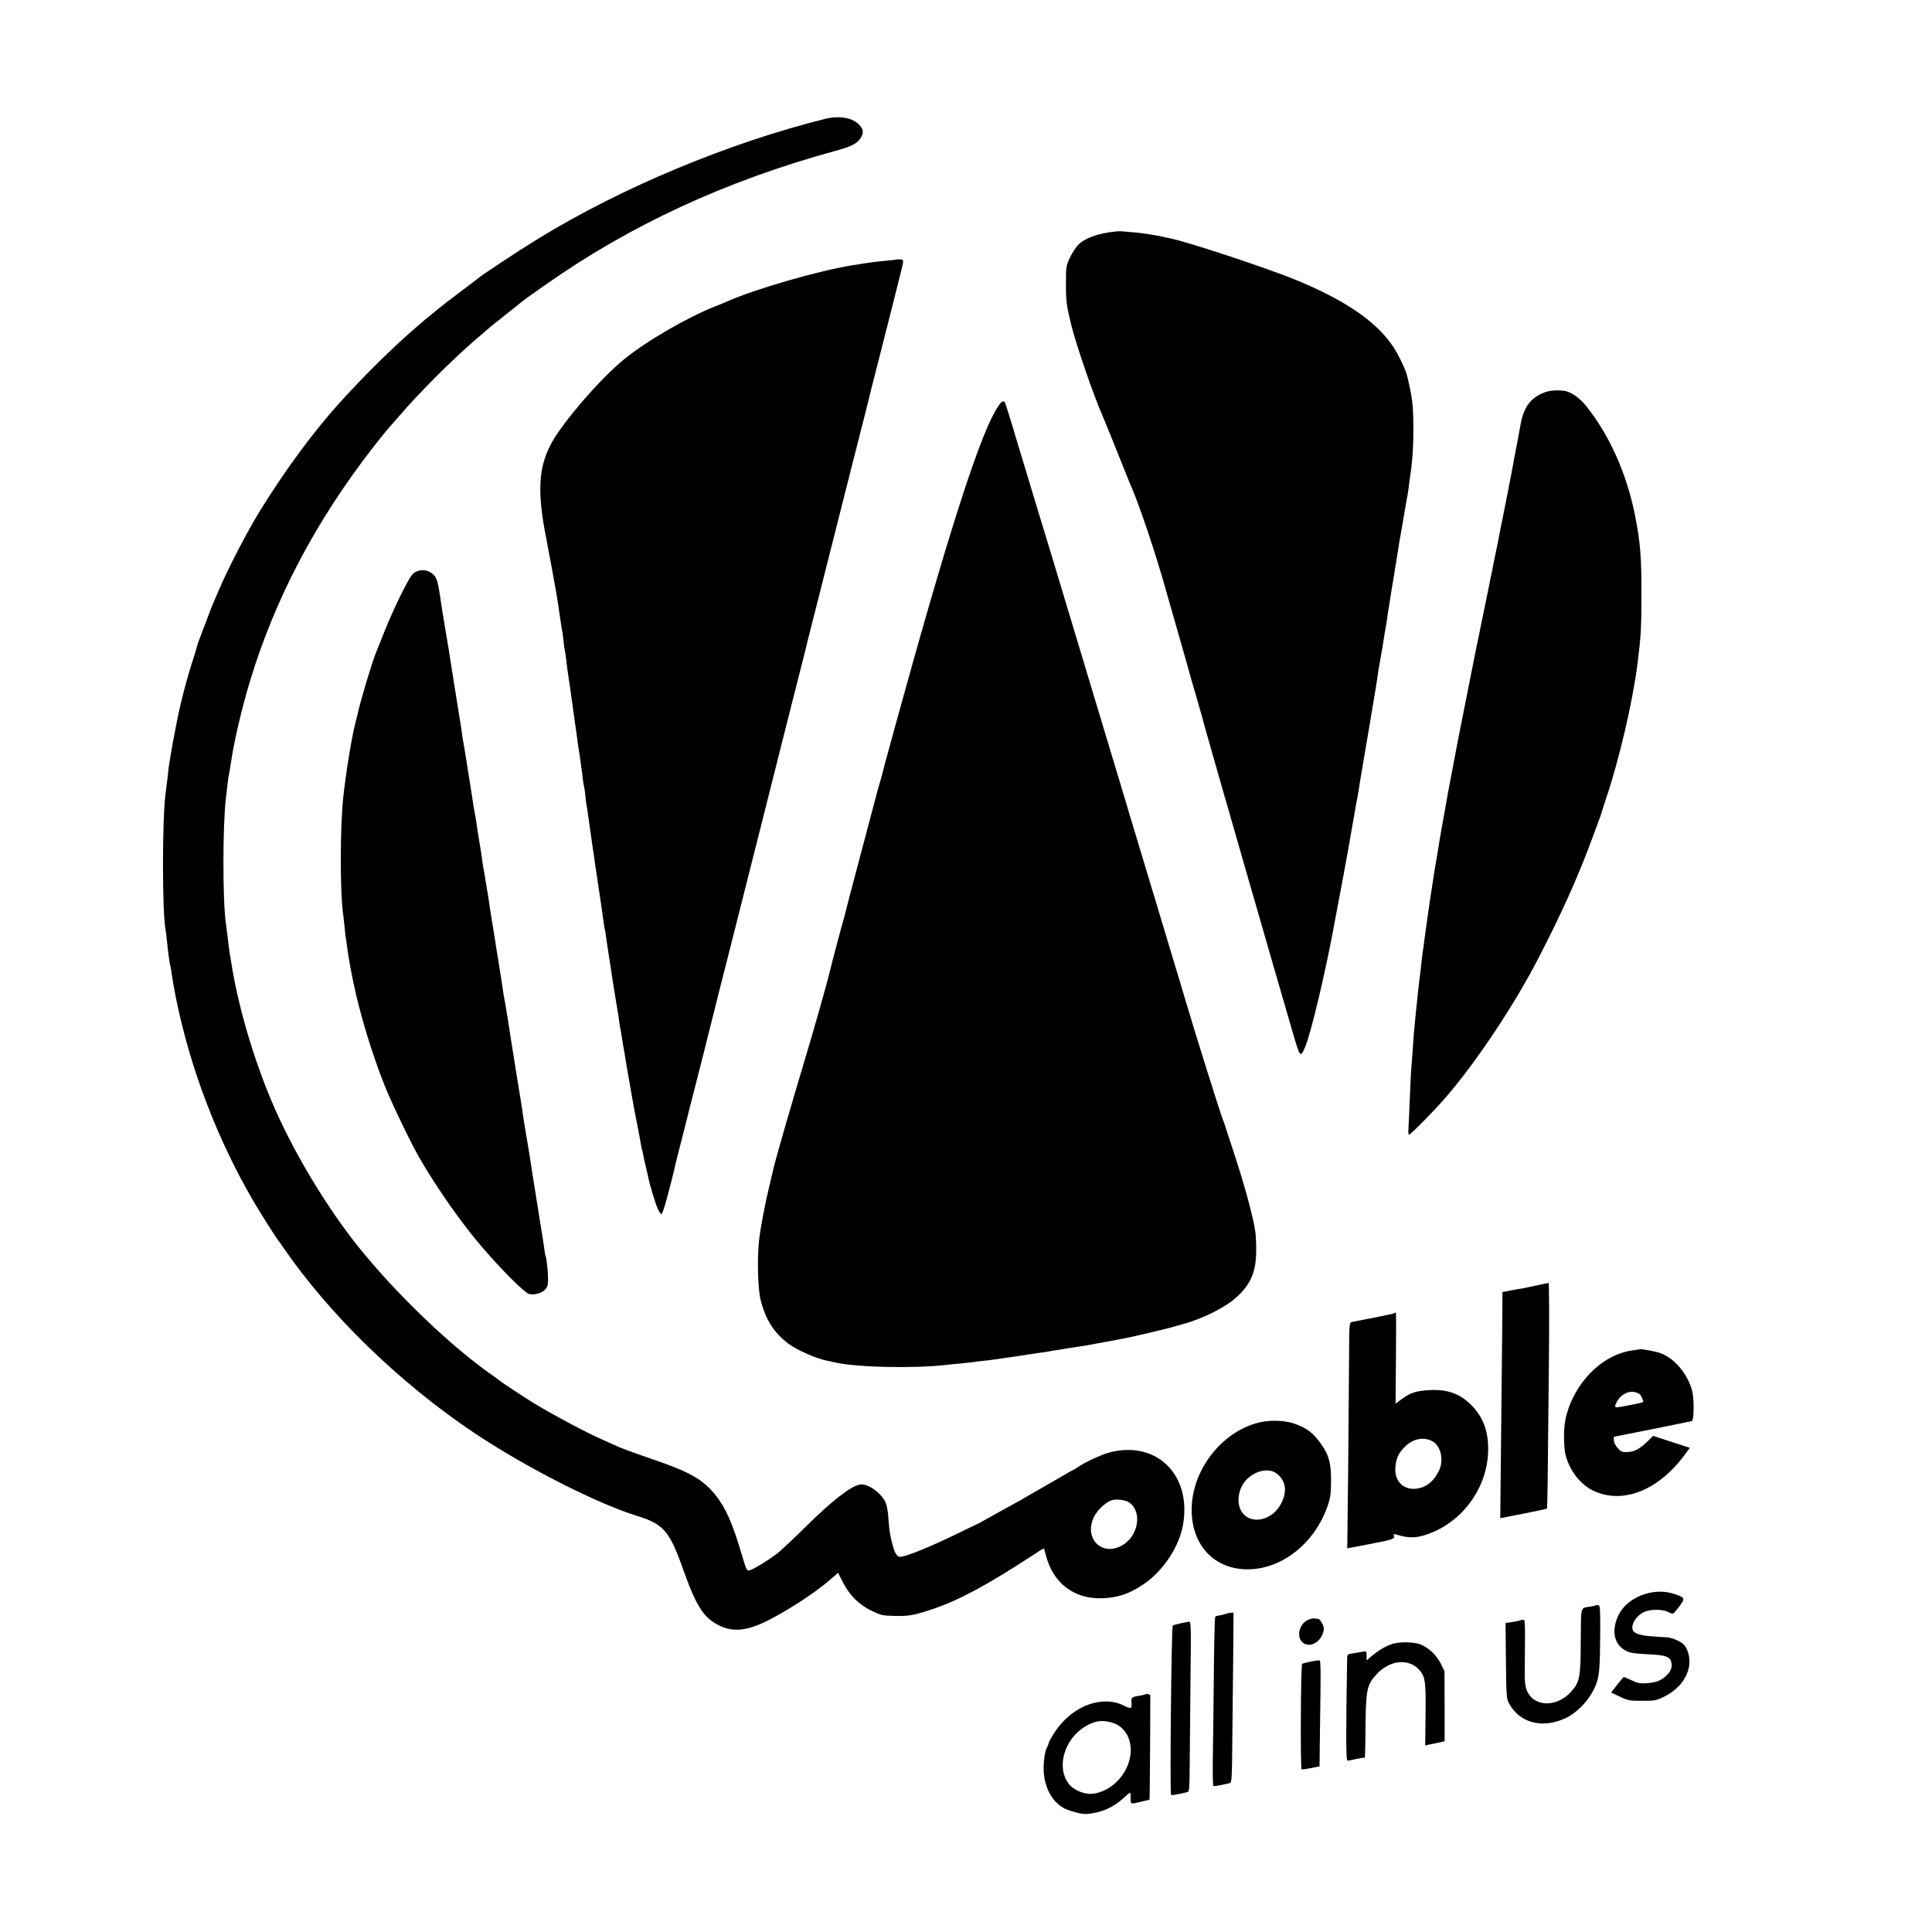
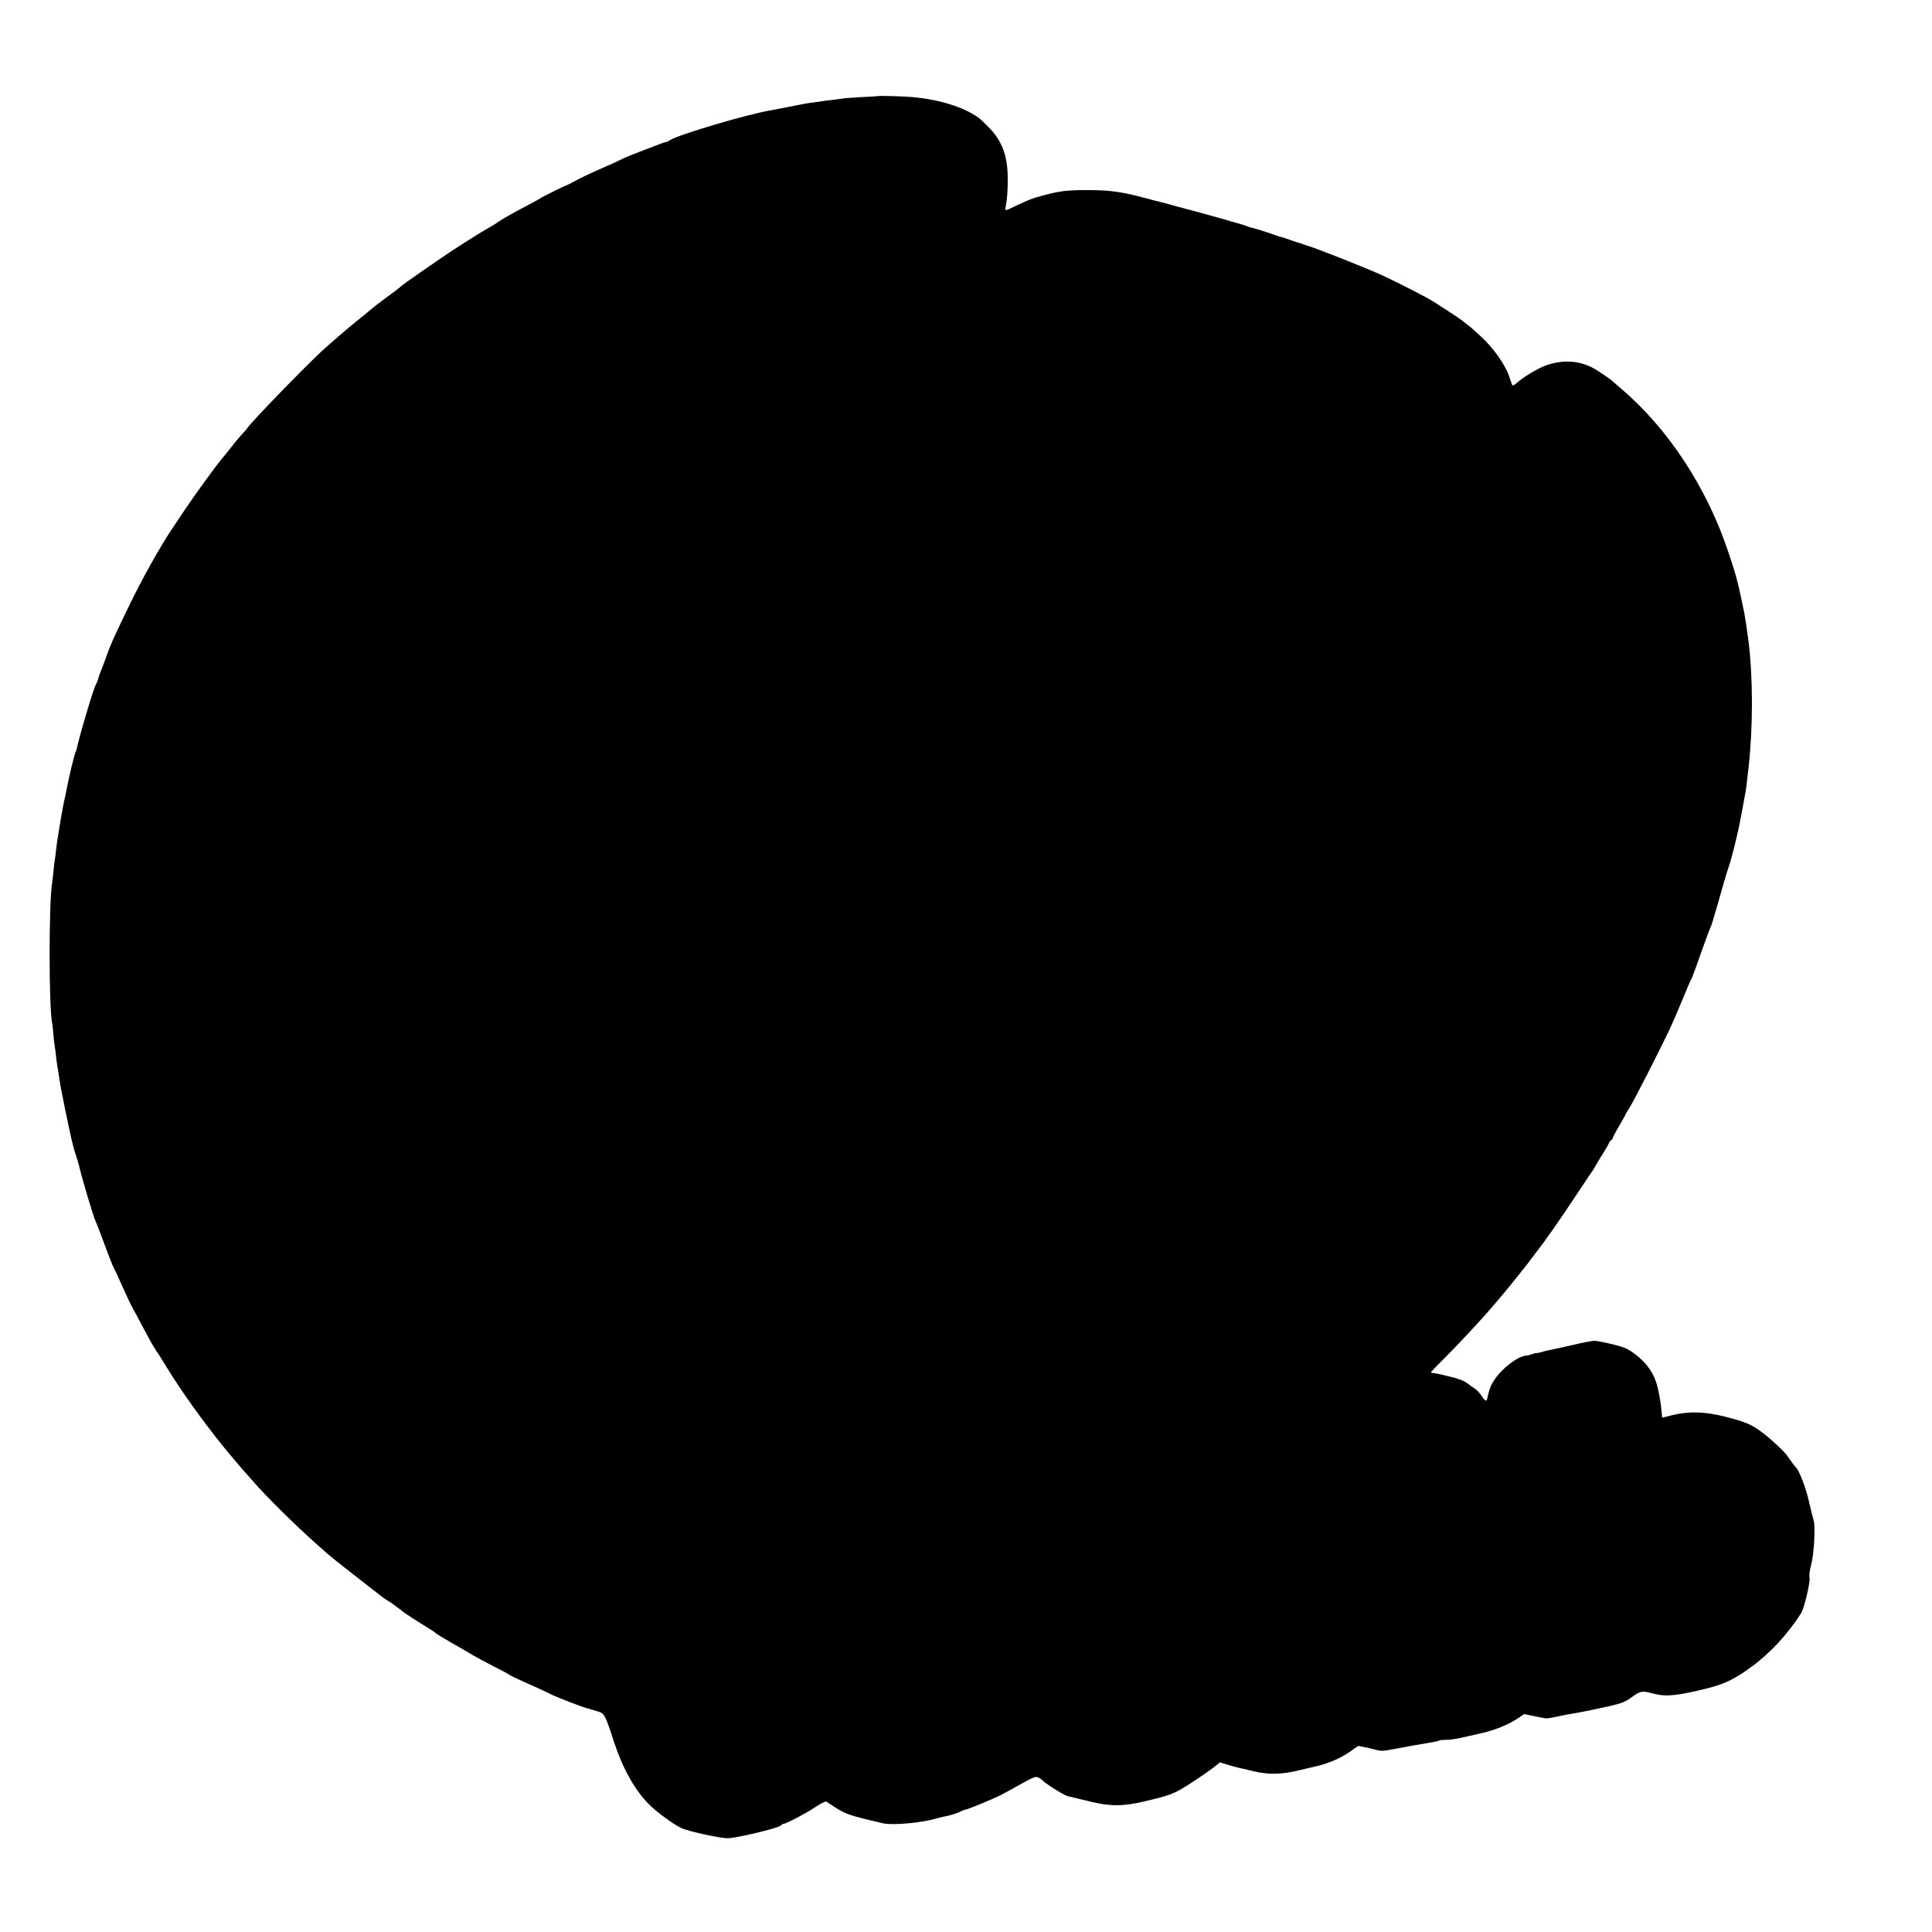
<svg xmlns="http://www.w3.org/2000/svg" version="1.0" width="1500pt" height="1500pt" viewBox="0 0 1500 1500" preserveAspectRatio="xMidYMid meet">
  <g transform="translate(0,1500) scale(0.1,-0.1)" fill="#000000" stroke="none">
-     <path d="M6410 14078 c-746 -185 -1578 -531 -2228 -929 -157 -96 -461 -297 -482 -319 -3 -3 -59 -45 -125 -95 -66 -49 -145 -110 -175 -135 -30 -25 -63 -52 -73 -60 -11 -8 -24 -19 -31 -25 -6 -5 -29 -25 -51 -44 -185 -157 -437 -406 -625 -617 -199 -222 -417 -520 -607 -829 -95 -154 -253 -460 -318 -616 -15 -35 -33 -77 -40 -94 -8 -16 -28 -68 -45 -115 -18 -47 -43 -113 -56 -147 -13 -34 -24 -65 -24 -70 0 -4 -16 -57 -36 -118 -29 -89 -67 -228 -90 -325 -40 -173 -91 -450 -99 -540 -3 -32 -10 -91 -20 -165 -26 -199 -26 -919 0 -1050 2 -11 7 -47 10 -80 12 -114 22 -190 30 -215 2 -8 6 -34 9 -58 3 -24 17 -103 31 -175 110 -548 321 -1101 605 -1587 45 -77 180 -291 190 -300 3 -3 20 -27 39 -55 360 -524 904 -1053 1487 -1443 395 -263 945 -544 1259 -641 205 -63 253 -117 356 -408 106 -297 161 -383 284 -444 112 -55 229 -40 405 54 167 89 345 207 456 303 l61 53 38 -75 c52 -101 124 -173 222 -220 73 -35 85 -38 180 -40 109 -3 157 6 308 58 202 70 417 186 774 420 40 27 75 47 76 46 1 -2 8 -25 15 -53 56 -215 215 -338 430 -334 125 3 217 33 330 110 153 104 278 294 306 467 64 384 -208 649 -569 556 -61 -15 -196 -78 -249 -115 -14 -11 -28 -19 -31 -19 -2 0 -56 -30 -118 -67 -63 -36 -144 -83 -181 -104 -37 -21 -84 -49 -105 -61 -21 -12 -94 -52 -163 -90 -69 -38 -132 -73 -140 -78 -8 -6 -24 -14 -35 -19 -11 -5 -99 -47 -195 -94 -168 -81 -340 -152 -399 -163 -36 -7 -52 17 -76 111 -18 72 -20 90 -29 207 -3 37 -12 82 -19 100 -32 76 -141 153 -201 142 -72 -13 -222 -130 -425 -332 -91 -90 -190 -183 -220 -206 -64 -48 -164 -110 -203 -125 -30 -11 -31 -9 -69 119 -72 245 -125 365 -206 465 -98 120 -198 177 -485 275 -112 38 -233 82 -269 98 -35 16 -93 42 -129 58 -115 50 -363 182 -521 277 -55 33 -263 170 -269 177 -3 3 -35 27 -71 52 -311 220 -706 597 -1001 956 -260 317 -536 775 -697 1157 -148 351 -264 750 -316 1085 -3 19 -7 46 -10 60 -4 25 -10 64 -20 155 -4 28 -8 61 -10 75 -27 179 -27 756 -1 985 2 11 6 49 10 85 4 36 11 88 17 115 5 28 11 66 14 85 19 140 82 410 144 615 193 642 512 1248 954 1817 46 59 97 123 113 141 16 18 56 64 89 102 158 185 428 454 605 605 36 30 72 61 80 69 8 8 71 59 140 113 69 55 133 106 143 114 9 8 41 31 70 51 28 20 70 49 92 65 664 469 1410 814 2262 1047 124 34 166 55 194 98 27 41 24 70 -14 108 -52 52 -153 68 -257 43z m2355 -10742 c109 -72 73 -270 -61 -339 -157 -80 -290 64 -210 227 27 54 95 117 141 129 35 10 103 1 130 -17z" />
-     <path d="M8665 13203 c-140 -14 -241 -50 -296 -106 -17 -18 -45 -61 -62 -97 -29 -62 -31 -71 -31 -190 -1 -140 4 -180 40 -329 38 -155 178 -562 243 -706 9 -20 111 -272 178 -440 19 -49 42 -105 50 -122 61 -141 186 -513 258 -770 8 -29 22 -77 30 -105 52 -182 155 -540 174 -613 5 -16 23 -79 41 -140 34 -119 58 -203 70 -250 17 -66 567 -1977 675 -2345 59 -203 61 -205 97 -121 47 108 167 617 234 991 3 14 16 84 29 155 14 72 30 157 36 190 6 33 15 80 19 105 5 25 21 110 34 190 14 80 28 159 31 175 3 17 7 44 10 60 3 17 10 53 15 80 5 28 12 66 14 85 3 19 21 130 41 245 20 116 38 221 40 235 2 14 9 52 14 85 25 145 44 262 47 290 2 17 10 66 18 110 8 44 17 98 21 120 3 22 10 65 15 95 14 80 19 110 25 155 3 22 10 65 15 95 5 30 12 73 15 95 4 22 8 51 11 65 2 14 7 41 10 60 2 19 7 46 9 60 3 14 7 43 11 65 3 22 12 76 19 120 8 44 17 97 21 119 3 21 8 48 10 60 4 23 20 111 29 166 4 19 8 46 10 60 1 14 6 45 9 70 24 161 31 268 29 440 -1 145 -8 203 -48 372 -10 45 -67 164 -108 226 -134 201 -387 371 -789 532 -236 93 -780 273 -928 306 -19 4 -39 9 -45 10 -61 15 -176 33 -240 39 -112 10 -116 11 -150 8z" />
-     <path d="M6958 12985 c-2 -2 -34 -5 -73 -9 -88 -8 -106 -10 -270 -36 -261 -42 -750 -183 -971 -281 -22 -10 -63 -27 -90 -37 -223 -89 -534 -269 -708 -411 -179 -145 -466 -476 -561 -645 -106 -191 -117 -385 -41 -761 7 -35 9 -48 41 -220 13 -71 26 -143 29 -160 7 -33 31 -192 41 -265 3 -25 8 -52 10 -60 2 -8 7 -42 10 -75 3 -33 8 -67 10 -75 2 -8 7 -36 10 -62 5 -51 13 -106 20 -153 3 -16 7 -46 10 -65 9 -70 36 -256 41 -295 3 -22 8 -53 10 -68 8 -68 15 -114 19 -137 3 -14 7 -43 10 -65 3 -22 7 -56 10 -75 3 -19 8 -55 10 -80 3 -25 8 -52 10 -60 3 -8 7 -40 10 -70 3 -30 7 -66 10 -80 3 -14 7 -38 9 -55 9 -63 37 -265 40 -282 2 -10 7 -40 10 -68 4 -27 9 -61 11 -75 40 -269 56 -373 60 -410 3 -25 7 -52 10 -60 2 -8 7 -35 10 -60 3 -25 8 -56 10 -70 14 -88 25 -160 30 -195 3 -22 8 -56 11 -75 4 -19 8 -44 9 -55 4 -28 25 -155 30 -185 3 -14 8 -45 11 -70 3 -25 8 -54 10 -65 3 -11 7 -36 10 -55 8 -53 13 -82 18 -110 3 -14 8 -41 10 -60 3 -19 8 -48 11 -65 11 -65 17 -101 21 -120 2 -11 10 -58 18 -105 22 -122 24 -134 46 -245 11 -55 23 -118 26 -140 3 -22 8 -43 10 -46 2 -3 6 -21 9 -40 3 -19 12 -61 21 -94 8 -33 16 -71 19 -84 9 -50 57 -205 73 -239 9 -20 22 -37 28 -39 9 -3 65 196 113 407 5 19 54 215 110 435 56 220 104 407 106 415 5 24 21 85 65 260 23 91 43 172 45 180 2 8 44 175 94 370 176 697 403 1595 406 1610 2 8 42 168 90 355 48 187 88 347 90 355 2 8 8 33 13 55 18 72 343 1358 368 1455 14 52 26 102 28 110 2 8 23 89 46 180 42 168 47 187 54 218 2 9 43 170 91 357 47 187 88 347 90 355 2 8 18 71 35 140 41 162 40 155 8 156 -15 1 -29 0 -30 -1z" />
-     <path d="M11999 11956 c-113 -40 -170 -115 -194 -256 -3 -19 -15 -80 -25 -135 -11 -55 -21 -111 -24 -125 -2 -14 -15 -83 -29 -155 -14 -71 -28 -143 -31 -160 -3 -16 -17 -86 -31 -155 -14 -69 -28 -137 -30 -153 -3 -15 -12 -59 -20 -97 -8 -38 -17 -82 -20 -97 -3 -16 -7 -39 -10 -53 -7 -29 -13 -61 -19 -92 -2 -13 -18 -88 -34 -168 -17 -80 -33 -158 -36 -174 -5 -26 -18 -92 -31 -151 -8 -41 -144 -721 -149 -750 -16 -85 -27 -143 -31 -165 -7 -34 -36 -190 -41 -215 -2 -11 -13 -72 -24 -135 -22 -120 -40 -221 -45 -255 -2 -18 -18 -109 -29 -175 -3 -14 -7 -41 -10 -60 -3 -19 -12 -78 -20 -130 -8 -52 -18 -115 -21 -140 -3 -25 -12 -88 -20 -140 -7 -52 -17 -119 -20 -149 -4 -30 -8 -61 -10 -70 -1 -9 -6 -45 -10 -81 -3 -36 -8 -76 -10 -90 -5 -31 -23 -197 -30 -270 -3 -30 -8 -75 -10 -100 -5 -44 -7 -70 -20 -255 -4 -49 -8 -110 -10 -135 -2 -25 -6 -121 -10 -215 -4 -93 -8 -191 -10 -217 -2 -27 0 -48 4 -48 13 0 200 190 290 295 237 275 530 716 716 1077 176 341 294 603 398 878 73 196 91 245 93 255 1 6 15 51 32 100 104 309 209 760 246 1055 26 211 30 269 30 525 1 297 -8 413 -50 625 -63 319 -196 617 -376 844 -44 56 -98 98 -147 115 -44 15 -127 13 -172 -3z" />
-     <path d="M7778 11879 c-10 -5 -33 -38 -52 -72 -140 -250 -381 -1009 -771 -2427 -94 -341 -96 -351 -100 -369 -2 -10 -13 -51 -25 -91 -12 -40 -23 -80 -25 -89 -2 -9 -40 -153 -85 -321 -114 -428 -151 -572 -156 -594 -2 -10 -8 -33 -13 -50 -10 -29 -97 -358 -106 -400 -18 -78 -130 -476 -209 -736 -90 -299 -219 -746 -230 -800 -3 -14 -17 -72 -31 -130 -34 -139 -73 -344 -82 -433 -15 -138 -9 -375 12 -457 38 -154 103 -257 217 -343 65 -49 224 -119 307 -133 7 -1 34 -7 60 -13 171 -38 619 -47 866 -17 17 2 64 7 105 10 41 4 86 9 100 11 14 3 50 7 80 10 30 3 66 7 80 10 14 2 45 7 70 10 25 4 56 8 70 10 14 2 43 6 65 10 23 3 50 7 60 9 11 2 45 7 75 11 30 4 64 9 75 11 22 5 45 8 120 20 28 4 52 8 55 9 3 1 30 5 60 9 30 5 64 10 75 12 22 4 235 43 275 51 52 9 327 73 380 89 30 8 69 19 85 24 153 41 332 131 418 211 107 98 148 193 150 352 1 51 -2 118 -6 149 -17 123 -86 376 -190 688 -28 85 -52 157 -52 160 -1 3 -4 12 -8 20 -25 62 -221 689 -307 980 -15 52 -50 169 -78 260 -27 91 -55 181 -60 200 -6 19 -47 157 -92 305 -45 149 -86 286 -92 305 -5 19 -33 109 -60 200 -28 91 -56 185 -63 210 -7 25 -70 234 -140 465 -69 231 -189 627 -265 880 -141 470 -244 810 -307 1015 -71 235 -135 446 -148 490 -34 117 -78 256 -84 267 -4 8 -11 9 -23 2z" />
-     <path d="M3230 10561 c-30 -14 -45 -36 -111 -166 -42 -82 -101 -215 -133 -295 -32 -80 -62 -156 -68 -170 -33 -82 -124 -387 -143 -480 -2 -8 -8 -33 -14 -56 -29 -109 -73 -377 -96 -584 -25 -237 -26 -739 0 -915 2 -16 7 -57 10 -90 3 -33 7 -69 9 -80 2 -11 7 -42 10 -70 12 -87 22 -147 47 -270 52 -254 147 -568 248 -820 52 -129 198 -434 266 -552 127 -223 338 -524 494 -703 161 -185 325 -348 358 -356 40 -10 95 4 122 31 22 22 26 34 26 88 0 55 -12 164 -20 177 -2 3 -6 28 -9 55 -4 28 -22 145 -41 260 -19 116 -37 228 -40 250 -4 22 -8 51 -10 65 -2 14 -9 57 -15 95 -14 93 -16 104 -35 215 -19 113 -22 131 -30 190 -3 25 -24 151 -45 280 -21 129 -40 251 -43 270 -11 78 -48 306 -52 320 -2 8 -7 35 -10 60 -9 65 -11 79 -39 250 -14 85 -28 173 -31 195 -3 22 -10 63 -15 90 -5 28 -11 71 -15 96 -3 25 -8 57 -10 70 -19 115 -25 149 -30 183 -3 21 -8 48 -11 60 -2 12 -6 37 -9 56 -3 33 -11 86 -21 140 -5 27 -24 152 -29 187 -2 12 -6 34 -9 50 -7 35 -14 79 -20 124 -3 19 -7 48 -10 64 -3 17 -17 104 -31 195 -14 91 -28 172 -30 180 -2 8 -6 35 -9 60 -4 25 -8 59 -11 75 -19 114 -27 168 -49 305 -14 85 -28 173 -31 195 -3 23 -8 52 -10 65 -4 21 -16 95 -41 245 -2 17 -6 41 -9 55 -2 14 -7 43 -10 65 -25 180 -34 207 -75 236 -36 25 -80 29 -120 10z" />
-     <path d="M11930 5020 c-47 -11 -101 -21 -120 -25 -20 -3 -47 -7 -60 -10 -14 -3 -38 -7 -55 -11 l-30 -5 -1 -202 c-1 -111 -5 -506 -9 -878 l-7 -676 179 35 c98 19 180 37 183 39 2 2 5 95 6 206 1 111 5 505 9 875 4 369 3 672 -2 671 -4 0 -46 -9 -93 -19z" />
-     <path d="M10828 4805 c-2 -3 -74 -18 -159 -35 -85 -16 -163 -32 -174 -34 -19 -5 -20 -14 -21 -288 -1 -156 -4 -550 -7 -876 l-7 -593 38 7 c48 9 47 8 177 34 137 26 157 34 148 56 -5 14 -2 16 18 10 95 -29 151 -29 238 1 276 93 474 368 475 658 1 142 -37 246 -121 336 -90 96 -193 135 -338 126 -101 -6 -145 -20 -214 -71 l-46 -34 3 354 c2 195 2 354 -1 354 -2 0 -6 -2 -9 -5z m286 -991 c73 -35 100 -151 56 -237 -44 -86 -107 -132 -185 -136 -98 -5 -161 67 -151 172 7 69 25 107 77 158 59 57 137 74 203 43z" />
-     <path d="M12728 4524 c-2 -1 -25 -5 -51 -8 -239 -32 -458 -253 -521 -527 -18 -77 -17 -229 1 -294 36 -123 118 -225 218 -271 225 -103 496 3 699 273 l46 62 -142 46 -143 47 -47 -46 c-60 -58 -101 -78 -156 -80 -38 -1 -48 4 -73 32 -17 19 -29 44 -29 60 l0 27 298 59 c163 33 302 61 308 63 16 6 18 168 3 229 -32 133 -138 260 -250 299 -39 14 -155 35 -161 29z m0 -346 c14 -12 35 -58 29 -64 -1 -2 -36 -10 -77 -18 -156 -32 -154 -32 -125 24 23 45 80 79 123 74 20 -3 42 -10 50 -16z" />
-     <path d="M9795 3960 c-287 -58 -527 -346 -542 -650 -15 -286 159 -489 422 -494 269 -6 530 197 632 490 23 68 27 95 27 199 1 133 -16 196 -74 279 -65 92 -110 127 -208 162 -70 25 -174 30 -257 14z m114 -398 c69 -51 86 -130 46 -218 -88 -198 -343 -187 -339 16 2 89 53 167 137 205 56 26 118 25 156 -3z" />
-     <path d="M12798 2631 c-126 -32 -213 -106 -248 -209 -36 -109 -8 -197 76 -240 30 -16 69 -21 191 -27 116 -6 148 -18 159 -60 9 -36 -2 -68 -33 -99 -42 -42 -81 -59 -153 -64 -57 -4 -74 -1 -122 22 -30 14 -57 26 -60 26 -3 0 -26 -27 -52 -60 l-47 -61 68 -32 c63 -30 76 -32 173 -32 98 0 110 2 170 32 111 55 181 143 195 244 8 60 -10 126 -42 161 -24 25 -98 56 -133 56 -8 0 -58 3 -110 7 -95 7 -143 22 -153 49 -19 49 39 128 108 148 54 15 128 12 166 -7 16 -9 34 -15 39 -13 5 2 27 27 49 57 46 62 44 68 -39 95 -67 22 -132 24 -202 7z" />
-     <path d="M12390 2536 c-3 -2 -23 -7 -45 -10 -76 -12 -70 10 -72 -266 -1 -285 -8 -319 -74 -393 -111 -127 -295 -121 -345 10 -13 32 -17 73 -16 146 0 56 1 166 2 244 1 79 -1 147 -5 152 -3 6 -15 7 -28 2 -12 -5 -44 -11 -70 -15 l-48 -7 3 -292 c3 -276 4 -294 24 -332 82 -151 256 -198 434 -117 101 46 200 154 242 265 25 66 30 122 32 388 1 195 -1 224 -14 227 -9 1 -18 1 -20 -2z" />
-     <path d="M9510 2468 c-11 -4 -31 -9 -45 -11 -13 -1 -27 -6 -30 -9 -4 -3 -9 -219 -11 -479 -3 -261 -6 -554 -8 -652 -1 -98 1 -180 5 -183 7 -4 39 2 124 21 19 4 20 14 23 372 2 202 5 500 7 660 l2 293 -23 -2 c-13 -1 -32 -6 -44 -10z" />
-     <path d="M10175 2431 c-113 -33 -120 -201 -9 -201 43 0 90 41 106 92 10 34 9 44 -7 74 -10 19 -23 34 -29 35 -6 0 -18 2 -26 3 -8 2 -24 0 -35 -3z" />
-     <path d="M9163 2396 c-28 -6 -54 -14 -58 -18 -10 -9 -23 -1303 -13 -1313 5 -5 36 0 123 20 19 4 20 13 22 222 1 120 4 417 6 661 5 409 4 442 -11 441 -9 -1 -40 -7 -69 -13z" />
-     <path d="M10823 2240 c-47 -11 -112 -47 -165 -91 l-48 -40 0 37 c0 36 -1 36 -32 30 -18 -4 -52 -9 -75 -13 -42 -6 -43 -6 -44 -47 -10 -591 -9 -786 3 -786 7 0 39 6 70 14 32 7 60 11 63 8 3 -3 5 66 6 154 2 374 7 407 85 493 102 114 255 129 337 32 43 -52 48 -92 45 -347 l-3 -236 30 7 c17 3 39 8 50 10 11 3 32 7 46 10 l25 6 0 272 -1 272 -28 57 c-32 65 -90 121 -154 149 -47 20 -147 24 -210 9z" />
-     <path d="M10165 2097 c-27 -6 -52 -12 -55 -14 -11 -10 -15 -816 -4 -820 5 -2 39 3 74 10 l65 13 2 184 c9 670 10 640 -12 639 -11 -1 -42 -6 -70 -12z" />
-     <path d="M8887 1843 c-2 -1 -18 -5 -37 -8 -63 -10 -67 -13 -65 -48 3 -55 -2 -58 -58 -30 -166 84 -392 3 -527 -189 -28 -40 -53 -84 -57 -98 -3 -14 -9 -29 -13 -35 -18 -23 -32 -134 -26 -201 10 -119 66 -220 150 -269 42 -24 144 -52 181 -49 114 9 205 48 288 124 54 49 54 49 55 22 0 -76 -7 -71 75 -52 l72 17 1 54 c2 76 6 741 5 756 -1 10 -36 15 -44 6z m-251 -218 c95 -28 151 -122 142 -238 -13 -156 -148 -299 -297 -314 -64 -6 -146 29 -184 78 -98 130 -33 350 131 446 74 44 130 51 208 28z" />
+     <path d="M6817 14254 c-1 -1 -60 -5 -132 -8 -71 -4 -137 -9 -145 -11 -8 -2 -40 -6 -71 -10 -31 -3 -65 -7 -75 -9 -11 -2 -44 -7 -74 -11 -64 -8 -63 -8 -197 -35 -57 -11 -115 -22 -130 -25 -174 -27 -726 -190 -793 -234 -13 -9 -27 -15 -30 -15 -3 1 -14 -2 -25 -6 -11 -4 -81 -31 -155 -59 -74 -28 -147 -58 -161 -66 -14 -8 -84 -40 -155 -71 -71 -30 -162 -73 -201 -95 -40 -21 -74 -39 -75 -38 -5 1 -190 -90 -202 -100 -6 -5 -69 -40 -141 -77 -71 -37 -150 -82 -175 -99 -25 -18 -72 -47 -105 -65 -62 -35 -258 -160 -355 -227 -30 -21 -106 -73 -168 -116 -62 -43 -125 -88 -140 -101 -15 -14 -64 -51 -108 -83 -45 -32 -103 -77 -130 -100 -27 -24 -68 -57 -91 -75 -65 -51 -222 -186 -288 -247 -157 -148 -534 -537 -573 -592 -7 -11 -29 -36 -49 -57 -19 -20 -53 -62 -76 -92 -23 -30 -54 -69 -69 -85 -38 -43 -218 -290 -298 -410 -36 -55 -80 -120 -97 -145 -92 -138 -235 -393 -334 -600 -118 -244 -138 -289 -169 -375 -17 -49 -38 -103 -45 -120 -7 -16 -17 -43 -21 -60 -4 -16 -13 -39 -20 -50 -18 -29 -137 -431 -148 -500 -1 -5 -4 -15 -8 -20 -9 -14 -58 -219 -74 -310 -3 -16 -9 -46 -14 -65 -8 -32 -34 -179 -46 -260 -3 -19 -7 -46 -10 -60 -2 -14 -6 -50 -10 -80 -3 -30 -7 -62 -9 -70 -2 -8 -7 -46 -10 -85 -4 -38 -8 -81 -11 -95 -25 -158 -25 -946 0 -1077 3 -12 7 -53 10 -90 3 -37 8 -77 10 -89 2 -11 7 -45 10 -75 3 -30 8 -65 10 -79 3 -14 10 -59 16 -100 6 -41 15 -95 21 -120 5 -25 17 -81 25 -125 9 -44 20 -96 24 -115 4 -19 15 -69 24 -110 9 -41 25 -100 36 -131 10 -31 21 -67 24 -80 17 -80 114 -405 127 -428 5 -9 37 -90 70 -181 33 -91 66 -174 73 -185 7 -11 36 -74 65 -140 29 -66 64 -140 78 -165 14 -25 55 -101 91 -170 36 -69 75 -138 87 -155 12 -16 52 -79 89 -140 109 -179 279 -417 435 -610 54 -67 173 -207 191 -225 3 -3 23 -25 44 -50 107 -123 325 -338 490 -485 44 -38 84 -75 90 -80 16 -15 253 -202 335 -265 40 -30 78 -60 84 -65 7 -6 28 -21 48 -33 30 -18 66 -44 124 -90 17 -13 147 -97 190 -122 22 -13 49 -31 60 -41 11 -9 70 -45 130 -79 61 -34 130 -75 155 -90 25 -15 97 -54 160 -86 63 -32 122 -63 130 -70 8 -6 69 -35 135 -64 66 -29 145 -65 175 -81 54 -27 236 -98 295 -114 38 -11 33 -9 81 -24 47 -15 53 -26 123 -241 66 -201 162 -372 271 -480 58 -59 191 -156 250 -183 55 -26 299 -79 360 -79 64 0 388 77 411 98 8 8 19 14 23 14 19 0 167 78 239 125 44 30 85 51 91 48 6 -4 40 -26 76 -49 78 -50 116 -62 365 -120 74 -17 298 3 410 36 17 5 41 11 55 14 47 8 108 26 137 41 15 8 33 15 38 15 14 0 218 84 275 113 25 13 95 51 157 86 100 56 114 61 135 50 13 -6 25 -15 28 -18 19 -24 171 -120 199 -126 38 -9 55 -13 166 -40 164 -41 262 -41 435 0 153 36 204 52 268 87 61 33 226 144 280 188 l33 27 60 -18 c33 -10 70 -21 82 -23 12 -2 63 -14 112 -26 122 -30 222 -28 360 5 61 15 117 28 125 30 101 21 206 67 283 123 30 23 56 39 58 37 2 -2 20 -6 39 -9 19 -3 58 -12 87 -20 47 -13 62 -12 150 5 84 16 181 34 307 55 16 3 34 7 39 11 5 3 29 5 54 5 25 -1 82 7 127 18 45 10 93 21 106 24 129 26 245 71 328 127 l46 31 86 -18 c47 -10 88 -17 92 -16 3 1 21 4 40 7 18 3 51 10 73 15 22 5 56 11 75 14 66 10 190 36 301 61 94 22 119 32 172 71 66 47 74 49 167 24 98 -25 184 -16 424 44 128 33 204 70 329 161 146 105 284 254 389 417 26 39 75 249 67 281 -4 16 1 55 13 99 22 82 34 296 19 344 -5 16 -22 83 -37 149 -23 105 -79 248 -103 265 -4 3 -18 21 -31 40 -14 19 -29 41 -35 49 -24 34 -125 128 -190 177 -87 66 -129 83 -291 125 -157 40 -282 43 -409 12 l-80 -20 -7 71 c-3 39 -16 111 -27 160 -26 110 -84 194 -181 266 -56 41 -80 51 -173 74 -60 14 -121 26 -135 26 -22 0 -102 -15 -182 -35 -38 -9 -158 -35 -180 -39 -14 -3 -40 -9 -57 -15 -18 -5 -33 -8 -33 -6 0 2 -18 -2 -40 -10 -22 -8 -40 -12 -40 -10 0 2 -15 -1 -32 -7 -59 -20 -149 -92 -199 -158 -42 -57 -53 -81 -72 -167 -6 -27 -17 -23 -41 16 -14 22 -38 48 -53 58 -16 10 -44 30 -63 45 -24 18 -68 35 -141 52 -59 15 -114 26 -123 26 -9 0 -16 3 -16 6 0 3 46 51 103 107 130 131 294 307 385 415 24 28 54 64 67 79 32 38 84 101 120 147 17 22 35 44 40 50 6 6 30 38 55 71 25 33 49 64 53 70 56 71 169 231 284 405 79 118 146 220 151 225 4 6 16 26 26 45 11 19 34 58 52 85 18 28 38 62 45 78 7 15 16 27 21 27 4 0 8 5 8 11 0 6 22 48 50 95 27 47 50 87 50 90 0 3 15 29 34 58 34 54 224 426 308 602 25 54 72 162 103 239 31 76 60 144 65 150 4 5 36 89 69 185 34 96 68 189 75 205 8 17 19 46 24 65 6 19 24 82 41 140 17 58 38 132 47 165 9 33 25 84 35 113 11 30 31 102 45 160 14 59 28 116 30 127 7 29 51 263 58 305 5 36 12 89 21 175 36 322 36 697 0 990 -12 91 -24 172 -31 210 -3 11 -11 52 -19 90 -31 151 -48 216 -105 385 -166 501 -466 959 -831 1270 -35 30 -66 57 -69 60 -13 14 -110 80 -150 102 -111 60 -239 67 -370 20 -58 -21 -164 -84 -215 -128 -35 -30 -41 -32 -47 -17 -3 10 -13 39 -22 64 -33 93 -124 221 -220 308 -22 20 -47 43 -56 51 -8 9 -34 29 -55 45 -22 17 -42 32 -45 35 -5 5 -154 103 -202 133 -69 43 -258 140 -401 207 -124 57 -529 218 -592 234 -5 2 -18 6 -27 10 -9 4 -22 9 -30 10 -7 1 -35 10 -63 20 -51 19 -71 25 -80 26 -3 0 -29 9 -57 19 -65 23 -157 52 -181 56 -9 2 -21 6 -26 9 -5 3 -33 12 -62 20 -30 8 -85 24 -124 36 -38 11 -122 34 -185 51 -63 17 -155 42 -205 55 -49 14 -98 27 -108 29 -10 2 -28 7 -40 10 -12 3 -38 10 -57 15 -190 51 -276 63 -440 64 -176 1 -231 -6 -375 -45 -84 -24 -87 -25 -197 -77 -82 -39 -86 -40 -82 -19 13 61 19 142 18 237 -1 173 -46 290 -150 394 -33 34 -67 66 -75 71 -116 83 -299 141 -511 161 -59 6 -267 12 -271 8z" />
  </g>
</svg>
